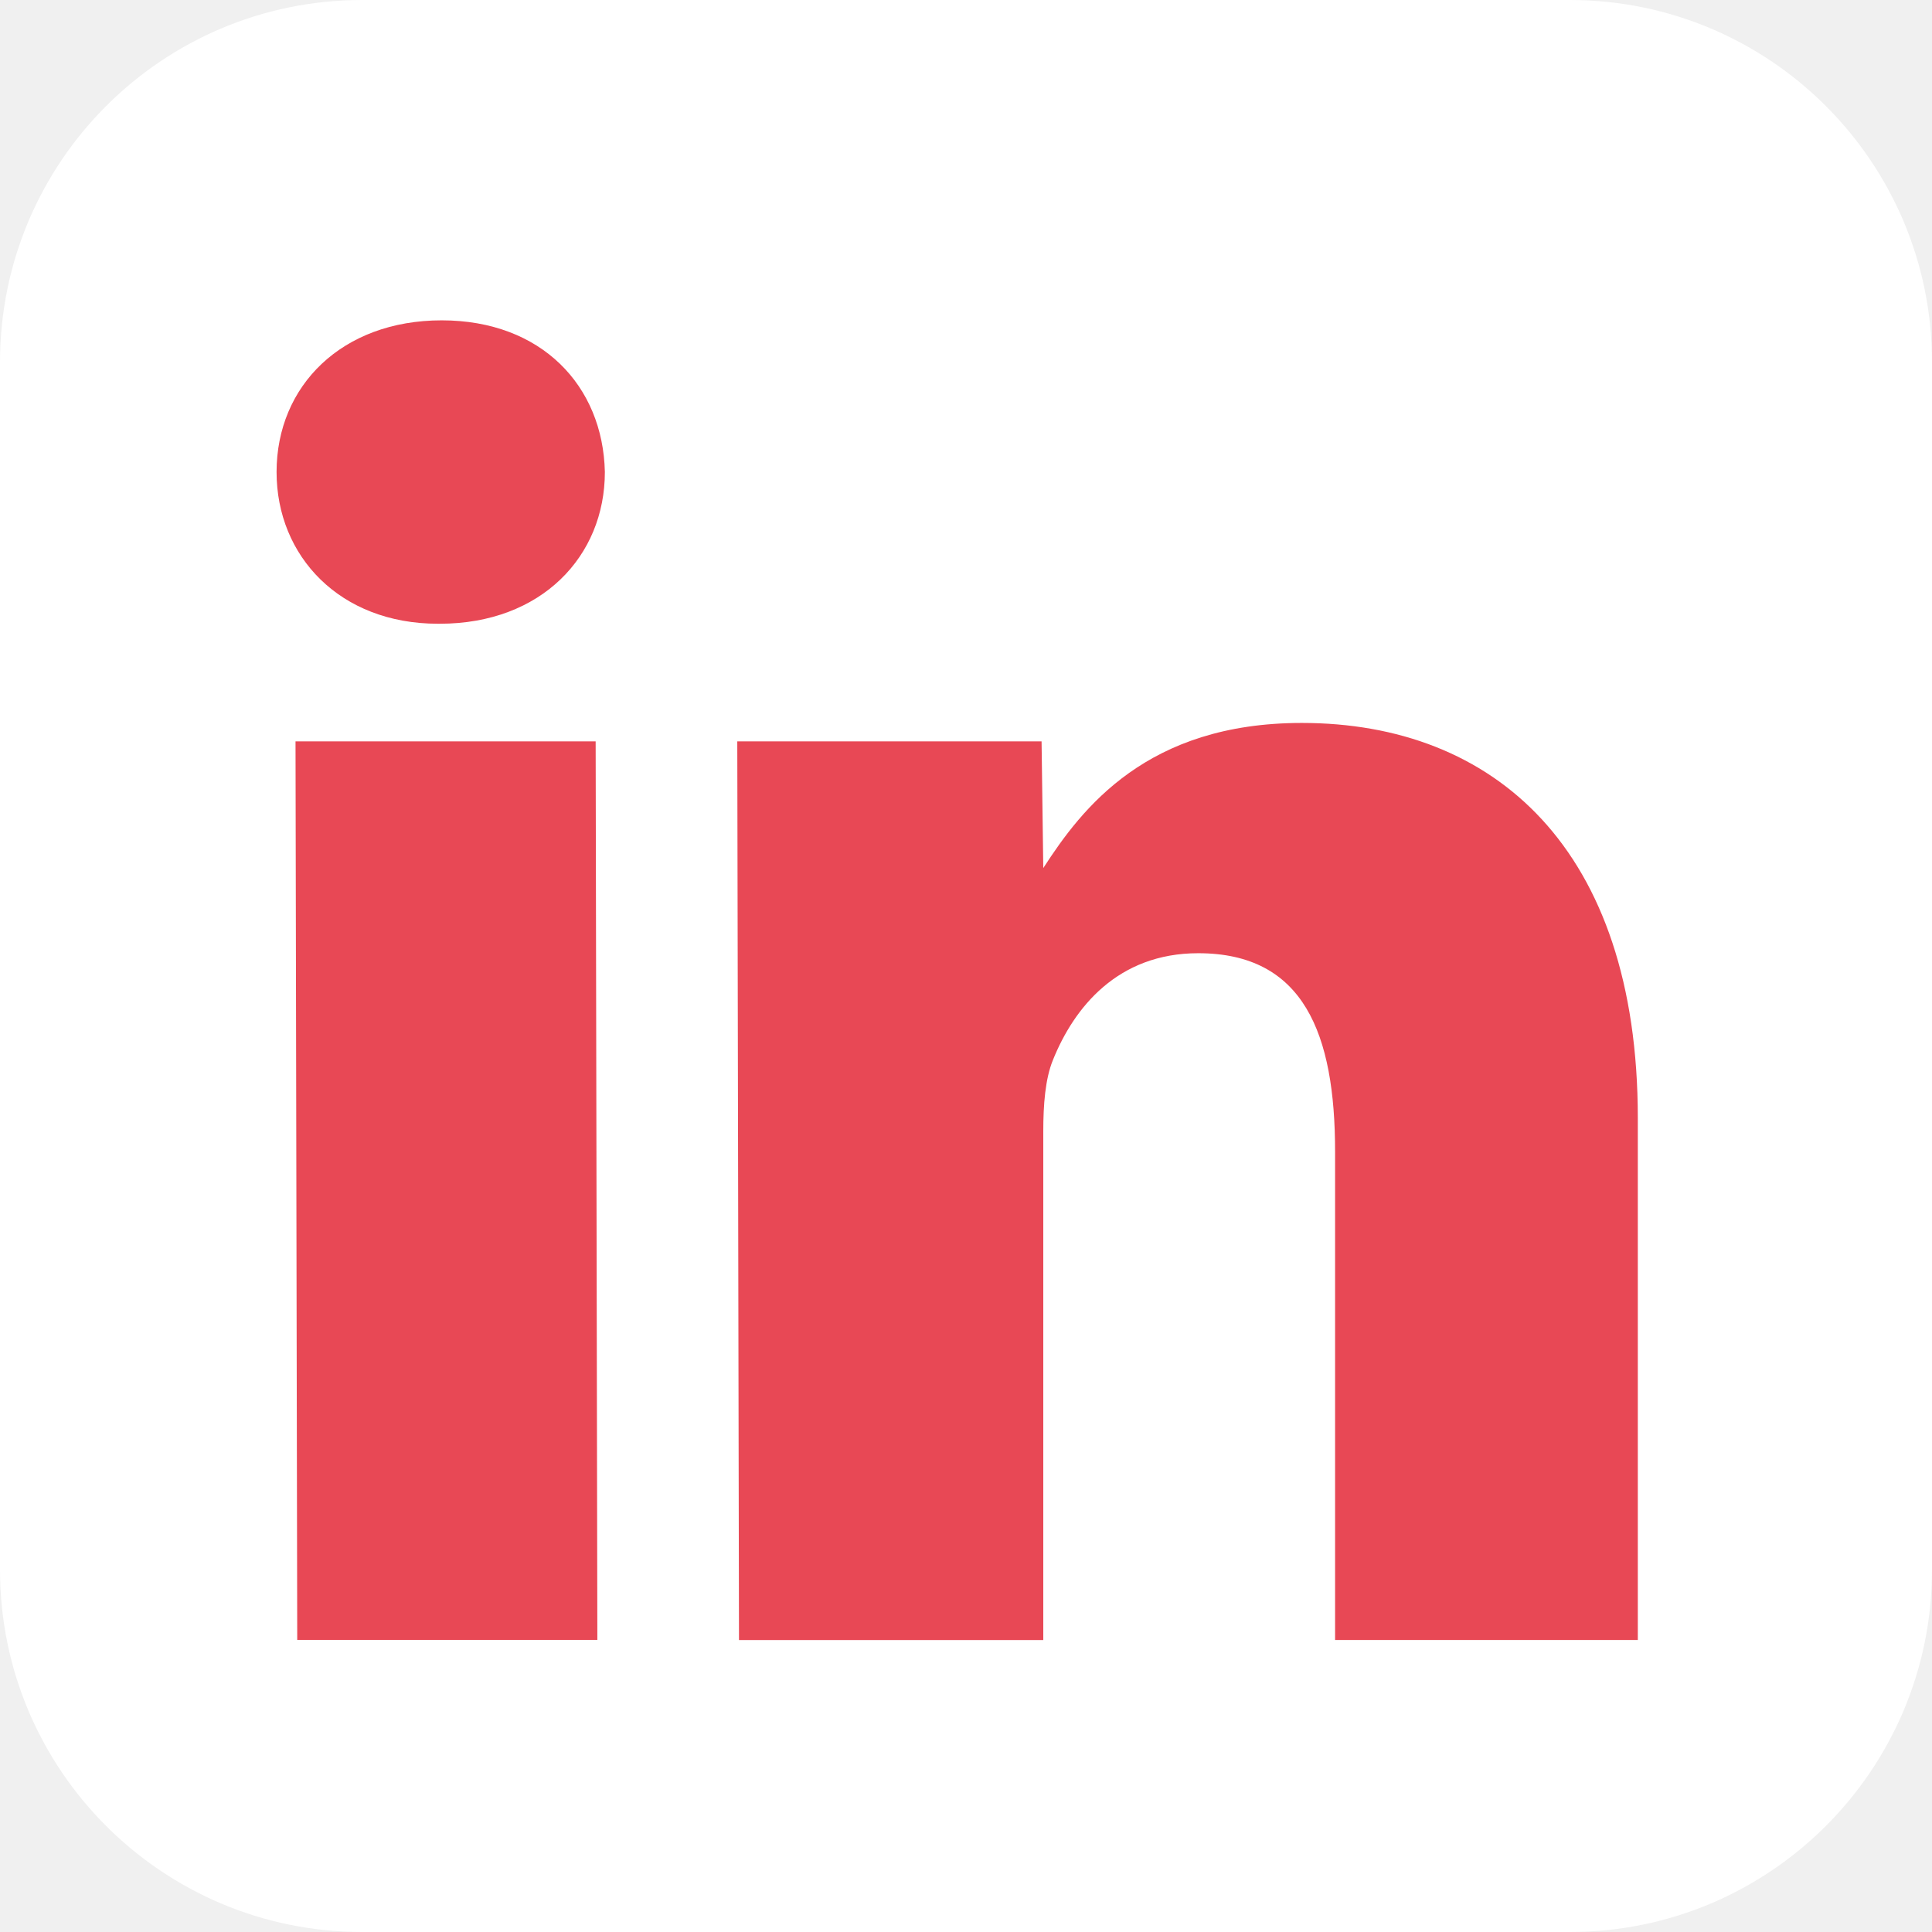
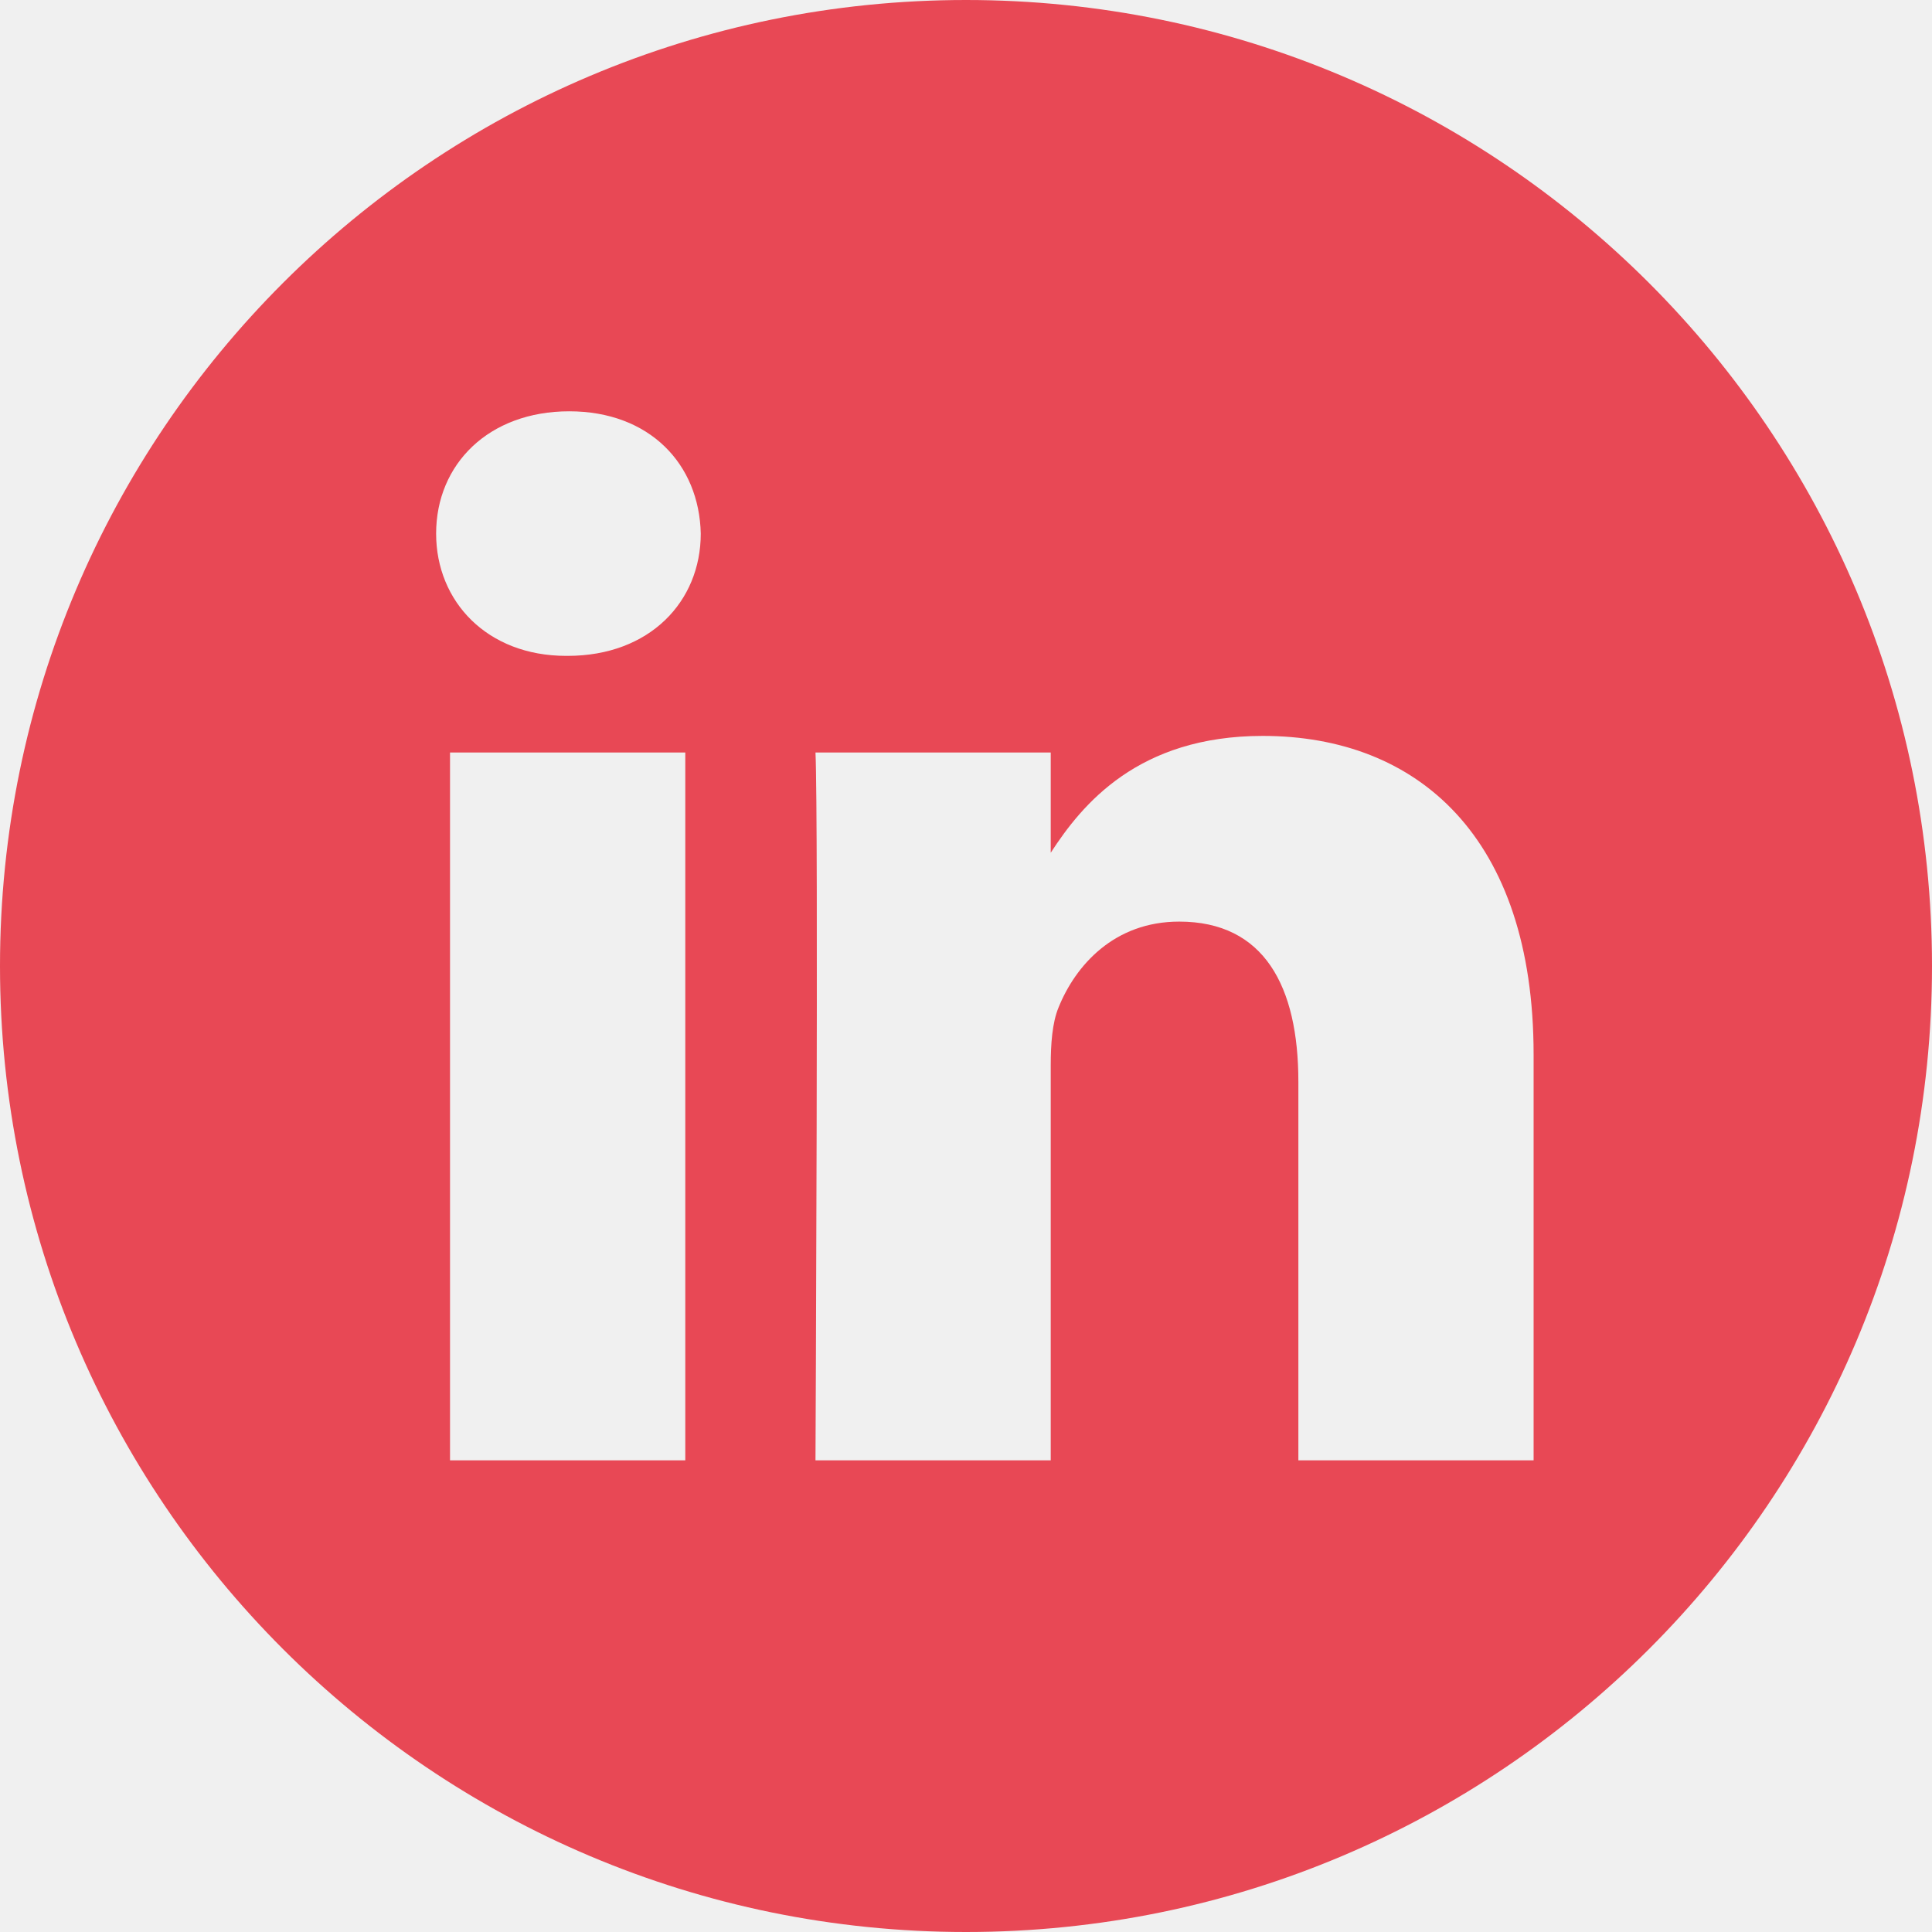
- <svg xmlns="http://www.w3.org/2000/svg" version="1.1" id="Layer_1" x="0px" y="0px" width="52px" height="52px" viewBox="0 0 26 26" enable-background="new 0 0 26 26" xml:space="preserve">
-   <g>
-     <rect x="1.719" y="3.876" width="21.456" height="18.803" style="fill: rgb(232, 72, 85);" />
-     <path fill="#FFF" d="M21.125,0H4.875C2.182,0,0,2.182,0,4.875v16.25C0,23.818,2.182,26,4.875,26h16.25   C23.818,26,26,23.818,26,21.125V4.875C26,2.182,23.818,0,21.125,0z M8.039,22.069H4L3.977,9.977h4.039L8.039,22.069z M5.918,8.394   H5.893c-1.318,0-2.171-0.908-2.171-2.042c0-1.159,0.879-2.041,2.222-2.041c1.344,0,2.171,0.882,2.196,2.041   C8.14,7.485,7.287,8.394,5.918,8.394z M22.042,22.07h-4.075v-6.571c0-1.588-0.421-2.671-1.842-2.671   c-1.084,0-1.671,0.731-1.955,1.437c-0.104,0.253-0.13,0.604-0.13,0.957v6.849H9.945L9.922,9.977h4.095l0.023,1.705   c0.521-0.806,1.394-1.953,3.48-1.953c2.584,0,4.521,1.688,4.521,5.317V22.07z" />
-   </g>
+ <svg xmlns="http://www.w3.org/2000/svg" height="512pt" viewBox="0 0 512 512" width="512pt" fill="#E84855">
+   <path d="m256 0c-141.363 0-256 114.637-256 256s114.637 256 256 256 256-114.637 256-256-114.637-256-256-256zm-74.391 387h-62.348v-187.574h62.348zm-31.172-213.188h-.406c-20.922 0-34.453-14.402-34.453-32.402 0-18.406 13.945-32.41 35.273-32.41 21.328 0 34.453 14.004 34.859 32.41 0 18-13.531 32.402-35.273 32.402zm255.984 213.188h-62.34v-100.348c0-25.219-9.027-42.418-31.586-42.418-17.223 0-27.48 11.602-31.988 22.801-1.648 4.008-2.051 9.609-2.051 15.215v104.75h-62.344s.816-169.977 0-187.574h62.344v26.559c8.285-12.781 23.109-30.961 56.188-30.961 41.02 0 71.777 26.809 71.777 84.422zm0 0" />
</svg>
